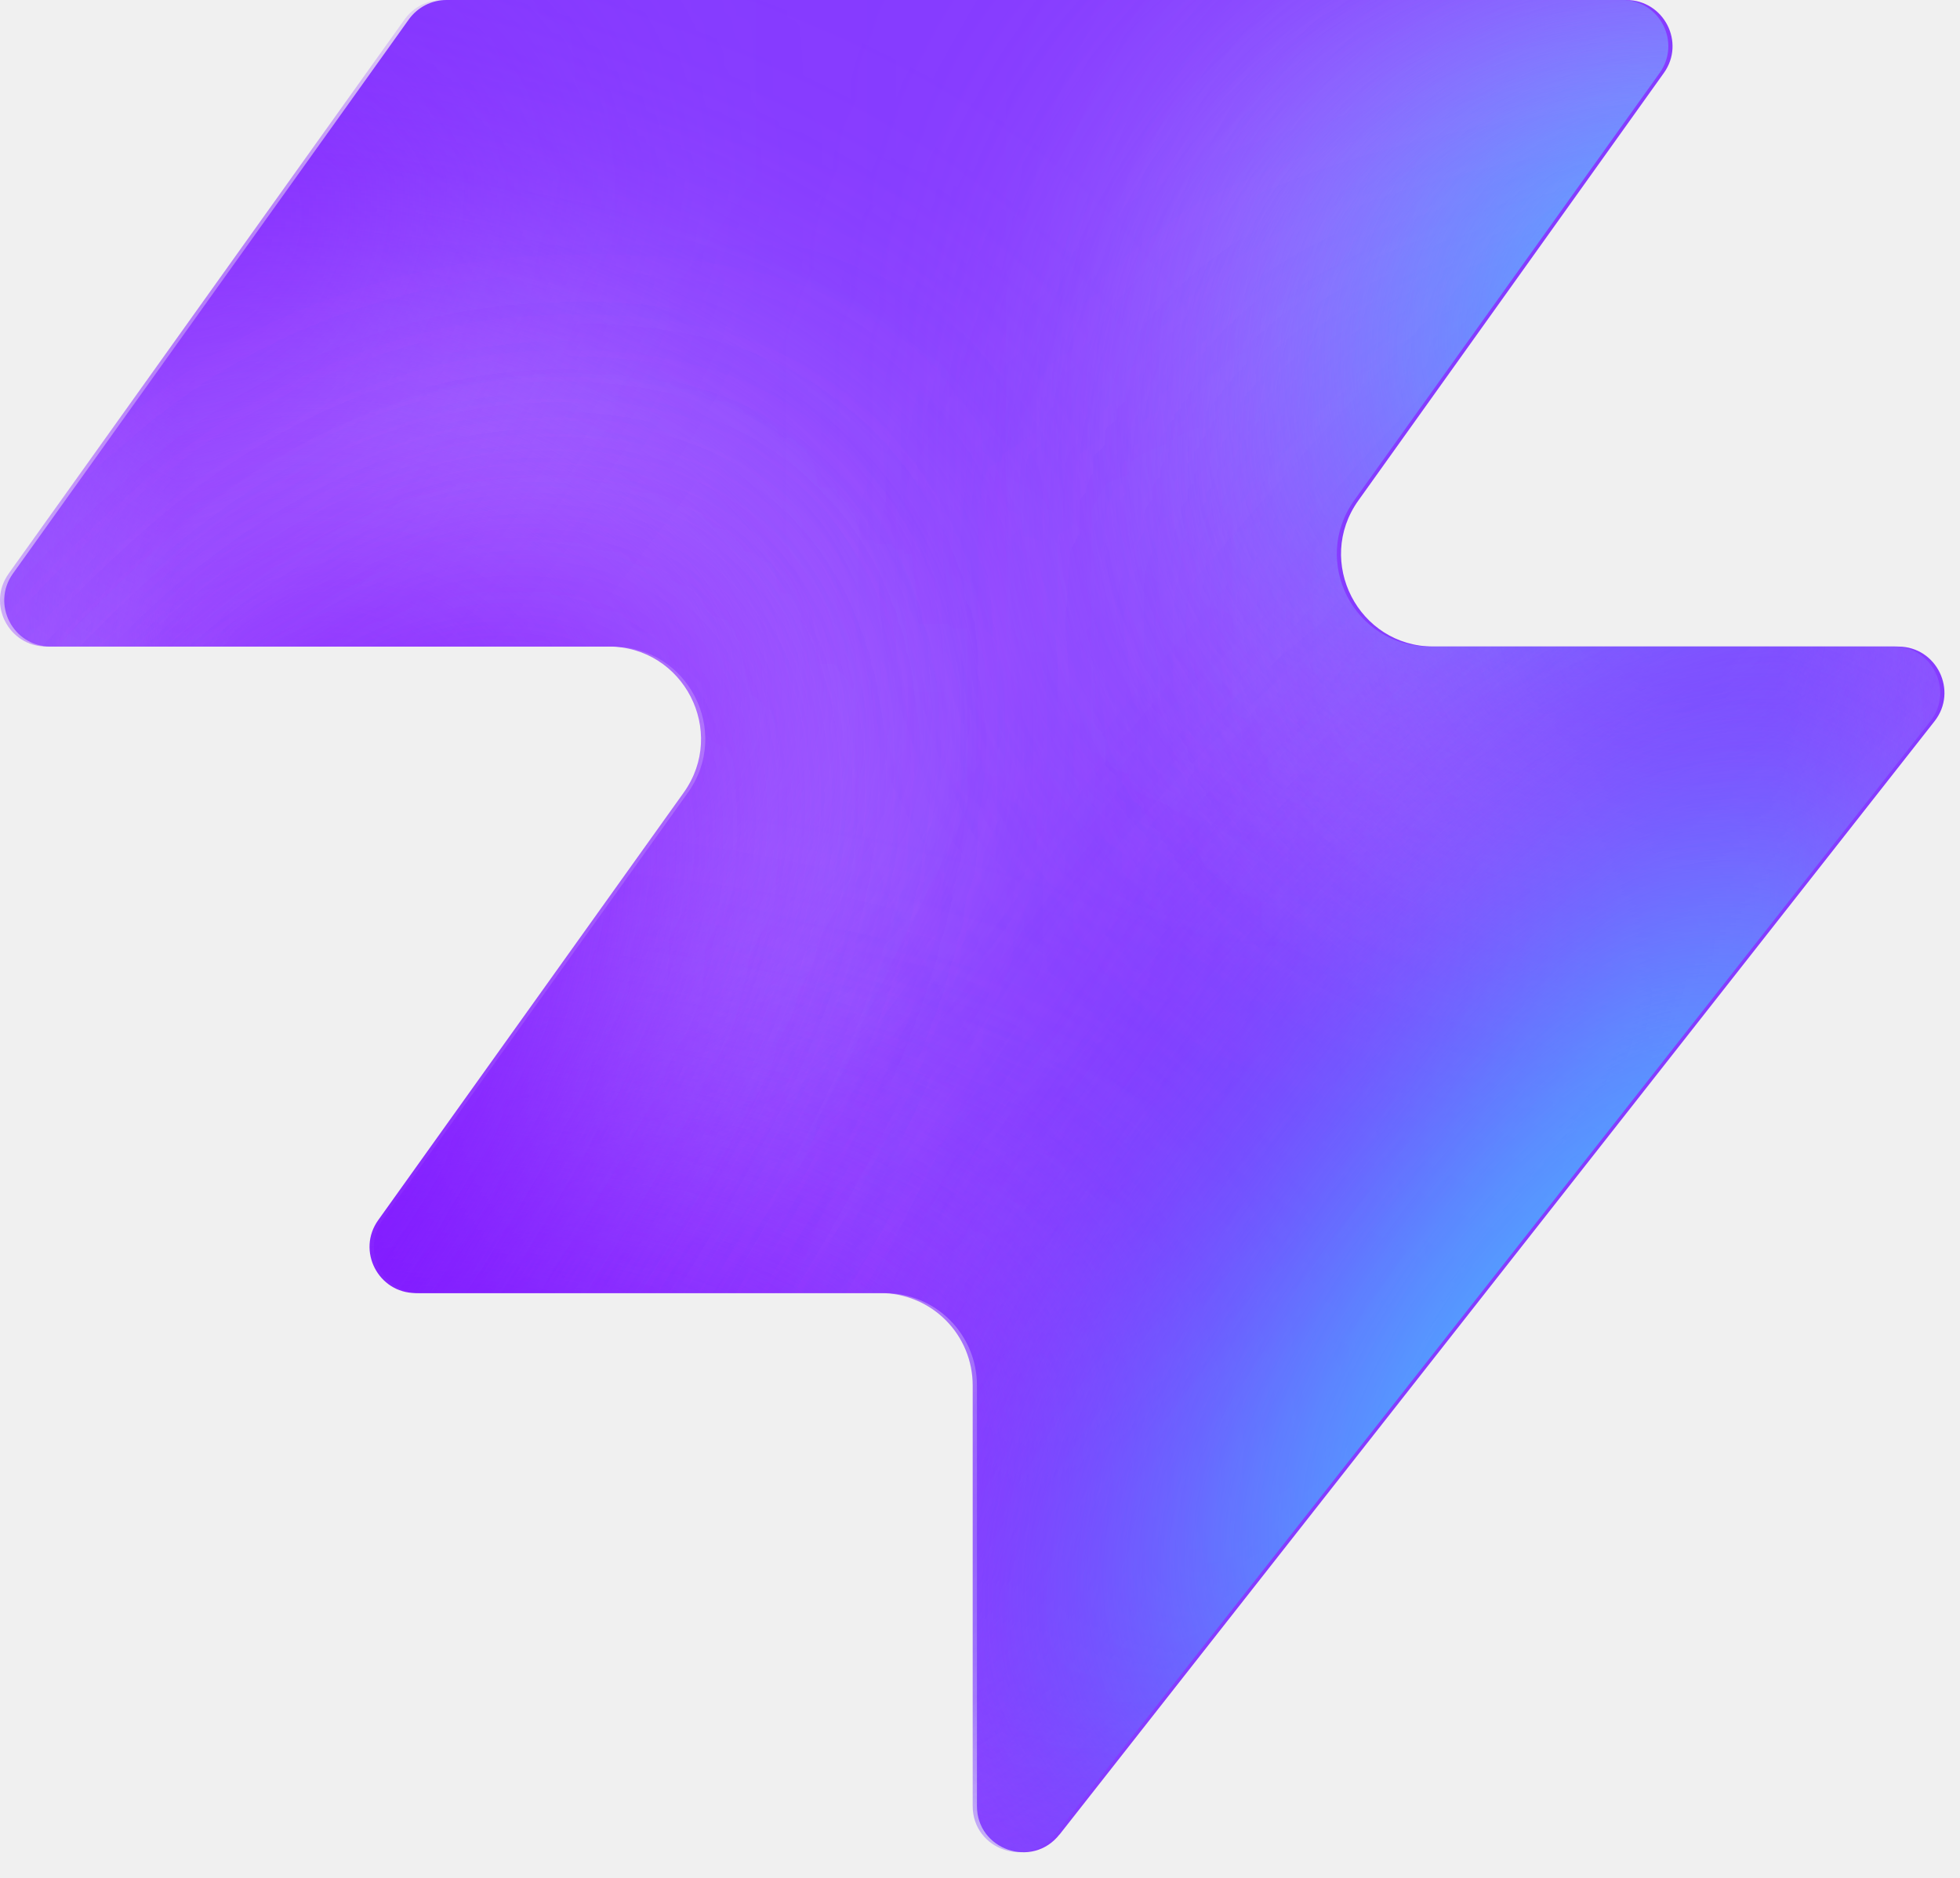
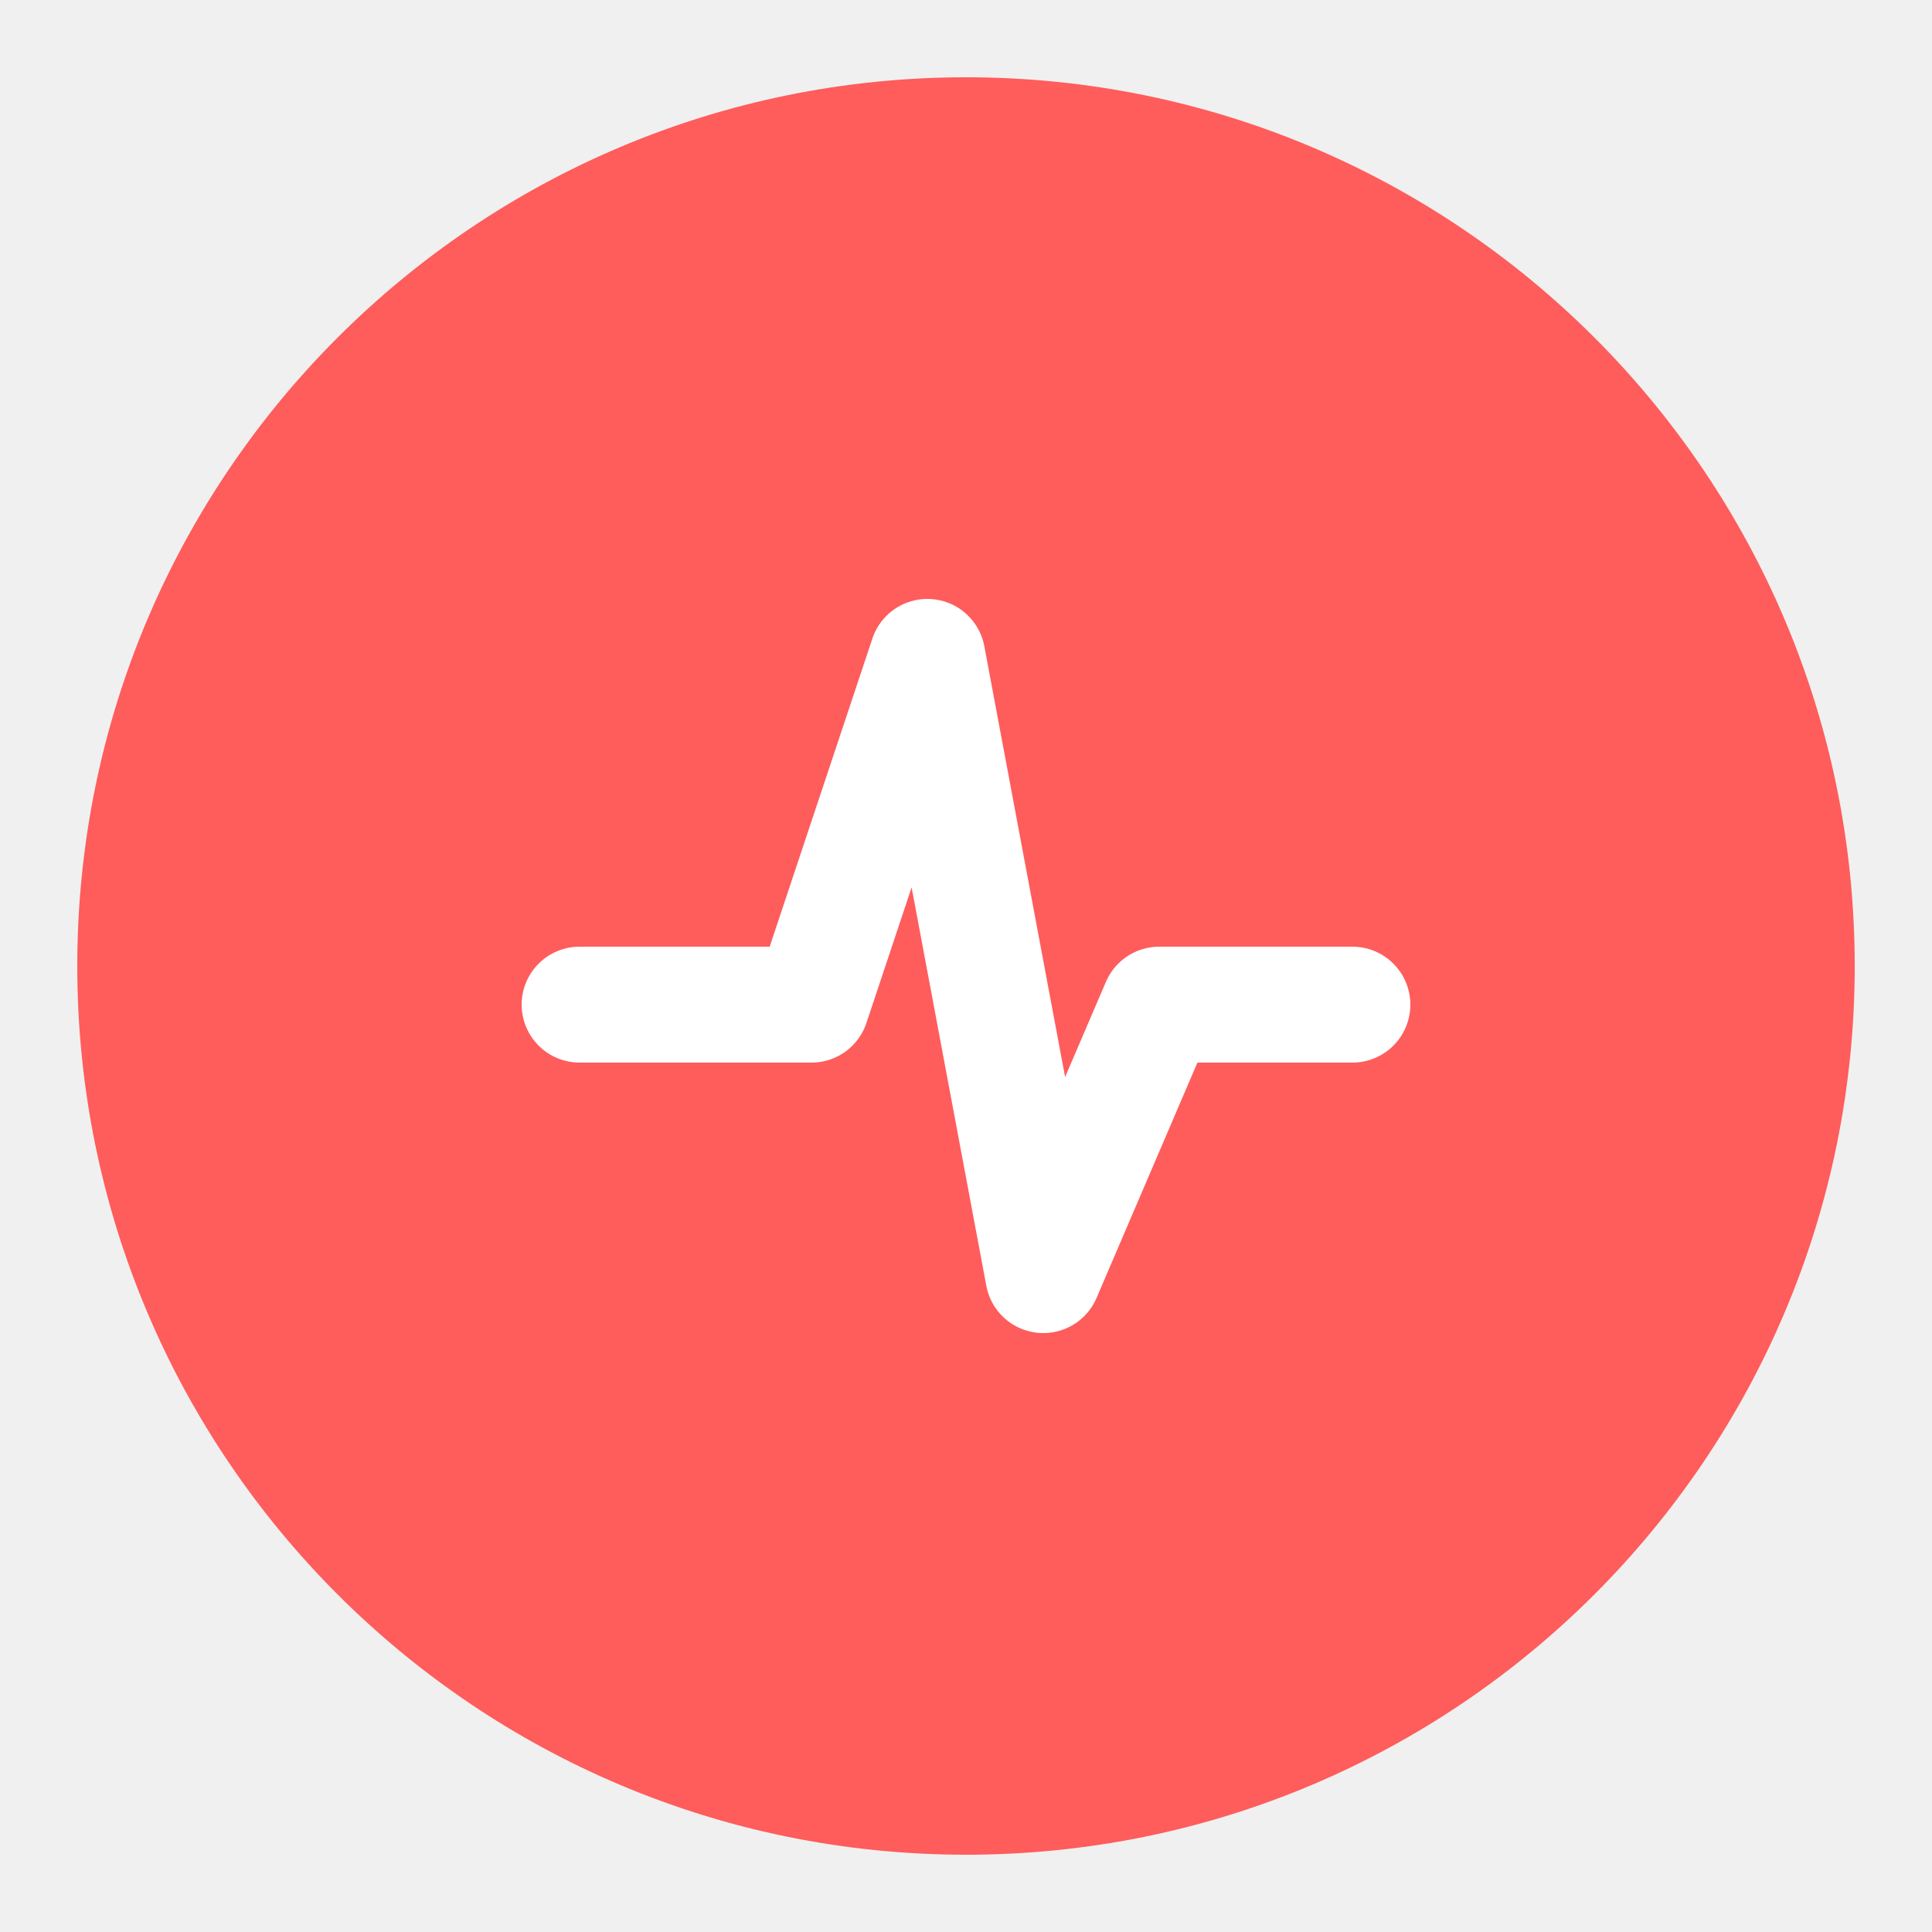
- <svg xmlns="http://www.w3.org/2000/svg" width="48" height="46" fill="none" viewBox="0 0 48 46">
-   <path fill="#863bff" d="M25.946 44.938c-.664.845-2.021.375-2.021-.698V33.937a2.26 2.26 0 0 0-2.262-2.262H10.287c-.92 0-1.456-1.04-.92-1.788l7.48-10.471c1.07-1.497 0-3.578-1.842-3.578H1.237c-.92 0-1.456-1.04-.92-1.788L10.013.474c.214-.297.556-.474.92-.474h28.894c.92 0 1.456 1.04.92 1.788l-7.48 10.471c-1.07 1.498 0 3.579 1.842 3.579h11.377c.943 0 1.473 1.088.89 1.83L25.947 44.94z" style="fill:#863bff;fill:color(display-p3 .525 .23 1);fill-opacity:1" />
-   <mask id="a" width="48" height="46" x="0" y="0" maskUnits="userSpaceOnUse" style="mask-type:alpha">
-     <path fill="#000" d="M25.842 44.938c-.664.844-2.021.375-2.021-.698V33.937a2.26 2.26 0 0 0-2.262-2.262H10.183c-.92 0-1.456-1.04-.92-1.788l7.48-10.471c1.07-1.498 0-3.579-1.842-3.579H1.133c-.92 0-1.456-1.04-.92-1.787L9.91.473c.214-.297.556-.474.92-.474h28.894c.92 0 1.456 1.04.92 1.788l-7.48 10.471c-1.07 1.498 0 3.578 1.842 3.578h11.377c.943 0 1.473 1.088.89 1.832L25.843 44.94z" style="fill:#000;fill-opacity:1" />
-   </mask>
-   <g mask="url(#a)">
-     <g filter="url(#b)">
-       <ellipse cx="5.508" cy="14.704" fill="#ede6ff" rx="5.508" ry="14.704" style="fill:#ede6ff;fill:color(display-p3 .927 .903 1);fill-opacity:1" transform="matrix(.00324 1 1 -.00324 -4.47 31.516)" />
-     </g>
-     <g filter="url(#c)">
-       <ellipse cx="10.399" cy="29.851" fill="#ede6ff" rx="10.399" ry="29.851" style="fill:#ede6ff;fill:color(display-p3 .927 .903 1);fill-opacity:1" transform="matrix(.00324 1 1 -.00324 -39.328 7.883)" />
-     </g>
-     <g filter="url(#d)">
-       <ellipse cx="5.508" cy="30.487" fill="#7e14ff" rx="5.508" ry="30.487" style="fill:#7e14ff;fill:color(display-p3 .492 .077 1);fill-opacity:1" transform="rotate(89.814 -25.913 -14.639)scale(1 -1)" />
-     </g>
-     <g filter="url(#e)">
-       <ellipse cx="5.508" cy="30.599" fill="#7e14ff" rx="5.508" ry="30.599" style="fill:#7e14ff;fill:color(display-p3 .492 .077 1);fill-opacity:1" transform="rotate(89.814 -32.644 -3.334)scale(1 -1)" />
-     </g>
-     <g filter="url(#f)">
-       <ellipse cx="5.508" cy="30.599" fill="#7e14ff" rx="5.508" ry="30.599" style="fill:#7e14ff;fill:color(display-p3 .492 .077 1);fill-opacity:1" transform="matrix(.00324 1 1 -.00324 -34.34 30.47)" />
-     </g>
-     <g filter="url(#g)">
-       <ellipse cx="14.072" cy="22.078" fill="#ede6ff" rx="14.072" ry="22.078" style="fill:#ede6ff;fill:color(display-p3 .927 .903 1);fill-opacity:1" transform="rotate(93.35 24.506 48.493)scale(-1 1)" />
-     </g>
-     <g filter="url(#h)">
-       <ellipse cx="3.47" cy="21.501" fill="#7e14ff" rx="3.47" ry="21.501" style="fill:#7e14ff;fill:color(display-p3 .492 .077 1);fill-opacity:1" transform="rotate(89.009 28.708 47.59)scale(-1 1)" />
-     </g>
-     <g filter="url(#i)">
-       <ellipse cx="3.47" cy="21.501" fill="#7e14ff" rx="3.47" ry="21.501" style="fill:#7e14ff;fill:color(display-p3 .492 .077 1);fill-opacity:1" transform="rotate(89.009 28.708 47.59)scale(-1 1)" />
-     </g>
-     <g filter="url(#j)">
-       <ellipse cx=".387" cy="8.972" fill="#7e14ff" rx="4.407" ry="29.108" style="fill:#7e14ff;fill:color(display-p3 .492 .077 1);fill-opacity:1" transform="rotate(39.51 .387 8.972)" />
-     </g>
-     <g filter="url(#k)">
-       <ellipse cx="47.523" cy="-6.092" fill="#7e14ff" rx="4.407" ry="29.108" style="fill:#7e14ff;fill:color(display-p3 .492 .077 1);fill-opacity:1" transform="rotate(37.892 47.523 -6.092)" />
-     </g>
-     <g filter="url(#l)">
-       <ellipse cx="41.412" cy="6.333" fill="#47bfff" rx="5.971" ry="9.665" style="fill:#47bfff;fill:color(display-p3 .28 .748 1);fill-opacity:1" transform="rotate(37.892 41.412 6.333)" />
-     </g>
-     <g filter="url(#m)">
-       <ellipse cx="-1.879" cy="38.332" fill="#7e14ff" rx="4.407" ry="29.108" style="fill:#7e14ff;fill:color(display-p3 .492 .077 1);fill-opacity:1" transform="rotate(37.892 -1.88 38.332)" />
-     </g>
-     <g filter="url(#n)">
-       <ellipse cx="-1.879" cy="38.332" fill="#7e14ff" rx="4.407" ry="29.108" style="fill:#7e14ff;fill:color(display-p3 .492 .077 1);fill-opacity:1" transform="rotate(37.892 -1.88 38.332)" />
-     </g>
-     <g filter="url(#o)">
-       <ellipse cx="35.651" cy="29.907" fill="#7e14ff" rx="4.407" ry="29.108" style="fill:#7e14ff;fill:color(display-p3 .492 .077 1);fill-opacity:1" transform="rotate(37.892 35.651 29.907)" />
-     </g>
-     <g filter="url(#p)">
-       <ellipse cx="38.418" cy="32.4" fill="#47bfff" rx="5.971" ry="15.297" style="fill:#47bfff;fill:color(display-p3 .28 .748 1);fill-opacity:1" transform="rotate(37.892 38.418 32.4)" />
-     </g>
-   </g>
-   <defs>
-     <filter id="b" width="60.045" height="41.654" x="-19.77" y="16.149" color-interpolation-filters="sRGB" filterUnits="userSpaceOnUse">
-       <feFlood flood-opacity="0" result="BackgroundImageFix" />
-       <feBlend in="SourceGraphic" in2="BackgroundImageFix" result="shape" />
-       <feGaussianBlur result="effect1_foregroundBlur_2002_17158" stdDeviation="7.659" />
-     </filter>
-     <filter id="c" width="90.34" height="51.437" x="-54.613" y="-7.533" color-interpolation-filters="sRGB" filterUnits="userSpaceOnUse">
-       <feFlood flood-opacity="0" result="BackgroundImageFix" />
-       <feBlend in="SourceGraphic" in2="BackgroundImageFix" result="shape" />
-       <feGaussianBlur result="effect1_foregroundBlur_2002_17158" stdDeviation="7.659" />
-     </filter>
-     <filter id="d" width="79.355" height="29.4" x="-49.64" y="2.03" color-interpolation-filters="sRGB" filterUnits="userSpaceOnUse">
-       <feFlood flood-opacity="0" result="BackgroundImageFix" />
-       <feBlend in="SourceGraphic" in2="BackgroundImageFix" result="shape" />
-       <feGaussianBlur result="effect1_foregroundBlur_2002_17158" stdDeviation="4.596" />
-     </filter>
-     <filter id="e" width="79.579" height="29.4" x="-45.045" y="20.029" color-interpolation-filters="sRGB" filterUnits="userSpaceOnUse">
-       <feFlood flood-opacity="0" result="BackgroundImageFix" />
-       <feBlend in="SourceGraphic" in2="BackgroundImageFix" result="shape" />
-       <feGaussianBlur result="effect1_foregroundBlur_2002_17158" stdDeviation="4.596" />
-     </filter>
-     <filter id="f" width="79.579" height="29.4" x="-43.513" y="21.178" color-interpolation-filters="sRGB" filterUnits="userSpaceOnUse">
-       <feFlood flood-opacity="0" result="BackgroundImageFix" />
-       <feBlend in="SourceGraphic" in2="BackgroundImageFix" result="shape" />
-       <feGaussianBlur result="effect1_foregroundBlur_2002_17158" stdDeviation="4.596" />
-     </filter>
-     <filter id="g" width="74.749" height="58.852" x="15.756" y="-17.901" color-interpolation-filters="sRGB" filterUnits="userSpaceOnUse">
-       <feFlood flood-opacity="0" result="BackgroundImageFix" />
-       <feBlend in="SourceGraphic" in2="BackgroundImageFix" result="shape" />
-       <feGaussianBlur result="effect1_foregroundBlur_2002_17158" stdDeviation="7.659" />
-     </filter>
-     <filter id="h" width="61.377" height="25.362" x="23.548" y="2.284" color-interpolation-filters="sRGB" filterUnits="userSpaceOnUse">
-       <feFlood flood-opacity="0" result="BackgroundImageFix" />
-       <feBlend in="SourceGraphic" in2="BackgroundImageFix" result="shape" />
-       <feGaussianBlur result="effect1_foregroundBlur_2002_17158" stdDeviation="4.596" />
-     </filter>
-     <filter id="i" width="61.377" height="25.362" x="23.548" y="2.284" color-interpolation-filters="sRGB" filterUnits="userSpaceOnUse">
-       <feFlood flood-opacity="0" result="BackgroundImageFix" />
-       <feBlend in="SourceGraphic" in2="BackgroundImageFix" result="shape" />
-       <feGaussianBlur result="effect1_foregroundBlur_2002_17158" stdDeviation="4.596" />
-     </filter>
-     <filter id="j" width="56.045" height="63.649" x="-27.636" y="-22.853" color-interpolation-filters="sRGB" filterUnits="userSpaceOnUse">
-       <feFlood flood-opacity="0" result="BackgroundImageFix" />
-       <feBlend in="SourceGraphic" in2="BackgroundImageFix" result="shape" />
-       <feGaussianBlur result="effect1_foregroundBlur_2002_17158" stdDeviation="4.596" />
-     </filter>
-     <filter id="k" width="54.814" height="64.646" x="20.116" y="-38.415" color-interpolation-filters="sRGB" filterUnits="userSpaceOnUse">
-       <feFlood flood-opacity="0" result="BackgroundImageFix" />
-       <feBlend in="SourceGraphic" in2="BackgroundImageFix" result="shape" />
-       <feGaussianBlur result="effect1_foregroundBlur_2002_17158" stdDeviation="4.596" />
-     </filter>
-     <filter id="l" width="33.541" height="35.313" x="24.641" y="-11.323" color-interpolation-filters="sRGB" filterUnits="userSpaceOnUse">
-       <feFlood flood-opacity="0" result="BackgroundImageFix" />
-       <feBlend in="SourceGraphic" in2="BackgroundImageFix" result="shape" />
-       <feGaussianBlur result="effect1_foregroundBlur_2002_17158" stdDeviation="4.596" />
-     </filter>
-     <filter id="m" width="54.814" height="64.646" x="-29.286" y="6.009" color-interpolation-filters="sRGB" filterUnits="userSpaceOnUse">
-       <feFlood flood-opacity="0" result="BackgroundImageFix" />
-       <feBlend in="SourceGraphic" in2="BackgroundImageFix" result="shape" />
-       <feGaussianBlur result="effect1_foregroundBlur_2002_17158" stdDeviation="4.596" />
-     </filter>
-     <filter id="n" width="54.814" height="64.646" x="-29.286" y="6.009" color-interpolation-filters="sRGB" filterUnits="userSpaceOnUse">
-       <feFlood flood-opacity="0" result="BackgroundImageFix" />
-       <feBlend in="SourceGraphic" in2="BackgroundImageFix" result="shape" />
-       <feGaussianBlur result="effect1_foregroundBlur_2002_17158" stdDeviation="4.596" />
-     </filter>
-     <filter id="o" width="54.814" height="64.646" x="8.244" y="-2.416" color-interpolation-filters="sRGB" filterUnits="userSpaceOnUse">
-       <feFlood flood-opacity="0" result="BackgroundImageFix" />
-       <feBlend in="SourceGraphic" in2="BackgroundImageFix" result="shape" />
-       <feGaussianBlur result="effect1_foregroundBlur_2002_17158" stdDeviation="4.596" />
-     </filter>
-     <filter id="p" width="39.409" height="43.623" x="18.713" y="10.588" color-interpolation-filters="sRGB" filterUnits="userSpaceOnUse">
-       <feFlood flood-opacity="0" result="BackgroundImageFix" />
-       <feBlend in="SourceGraphic" in2="BackgroundImageFix" result="shape" />
-       <feGaussianBlur result="effect1_foregroundBlur_2002_17158" stdDeviation="4.596" />
-     </filter>
-   </defs>
+ <svg xmlns="http://www.w3.org/2000/svg" viewBox="0 0 100 100">
+   <circle cx="50" cy="50" r="46" fill="#FF5C5C" />
+   <path d="M30 52 L42 52 L48 34 L54 66 L60 52 L70 52" stroke="white" stroke-width="6" stroke-linecap="round" stroke-linejoin="round" fill="none" />
</svg>
